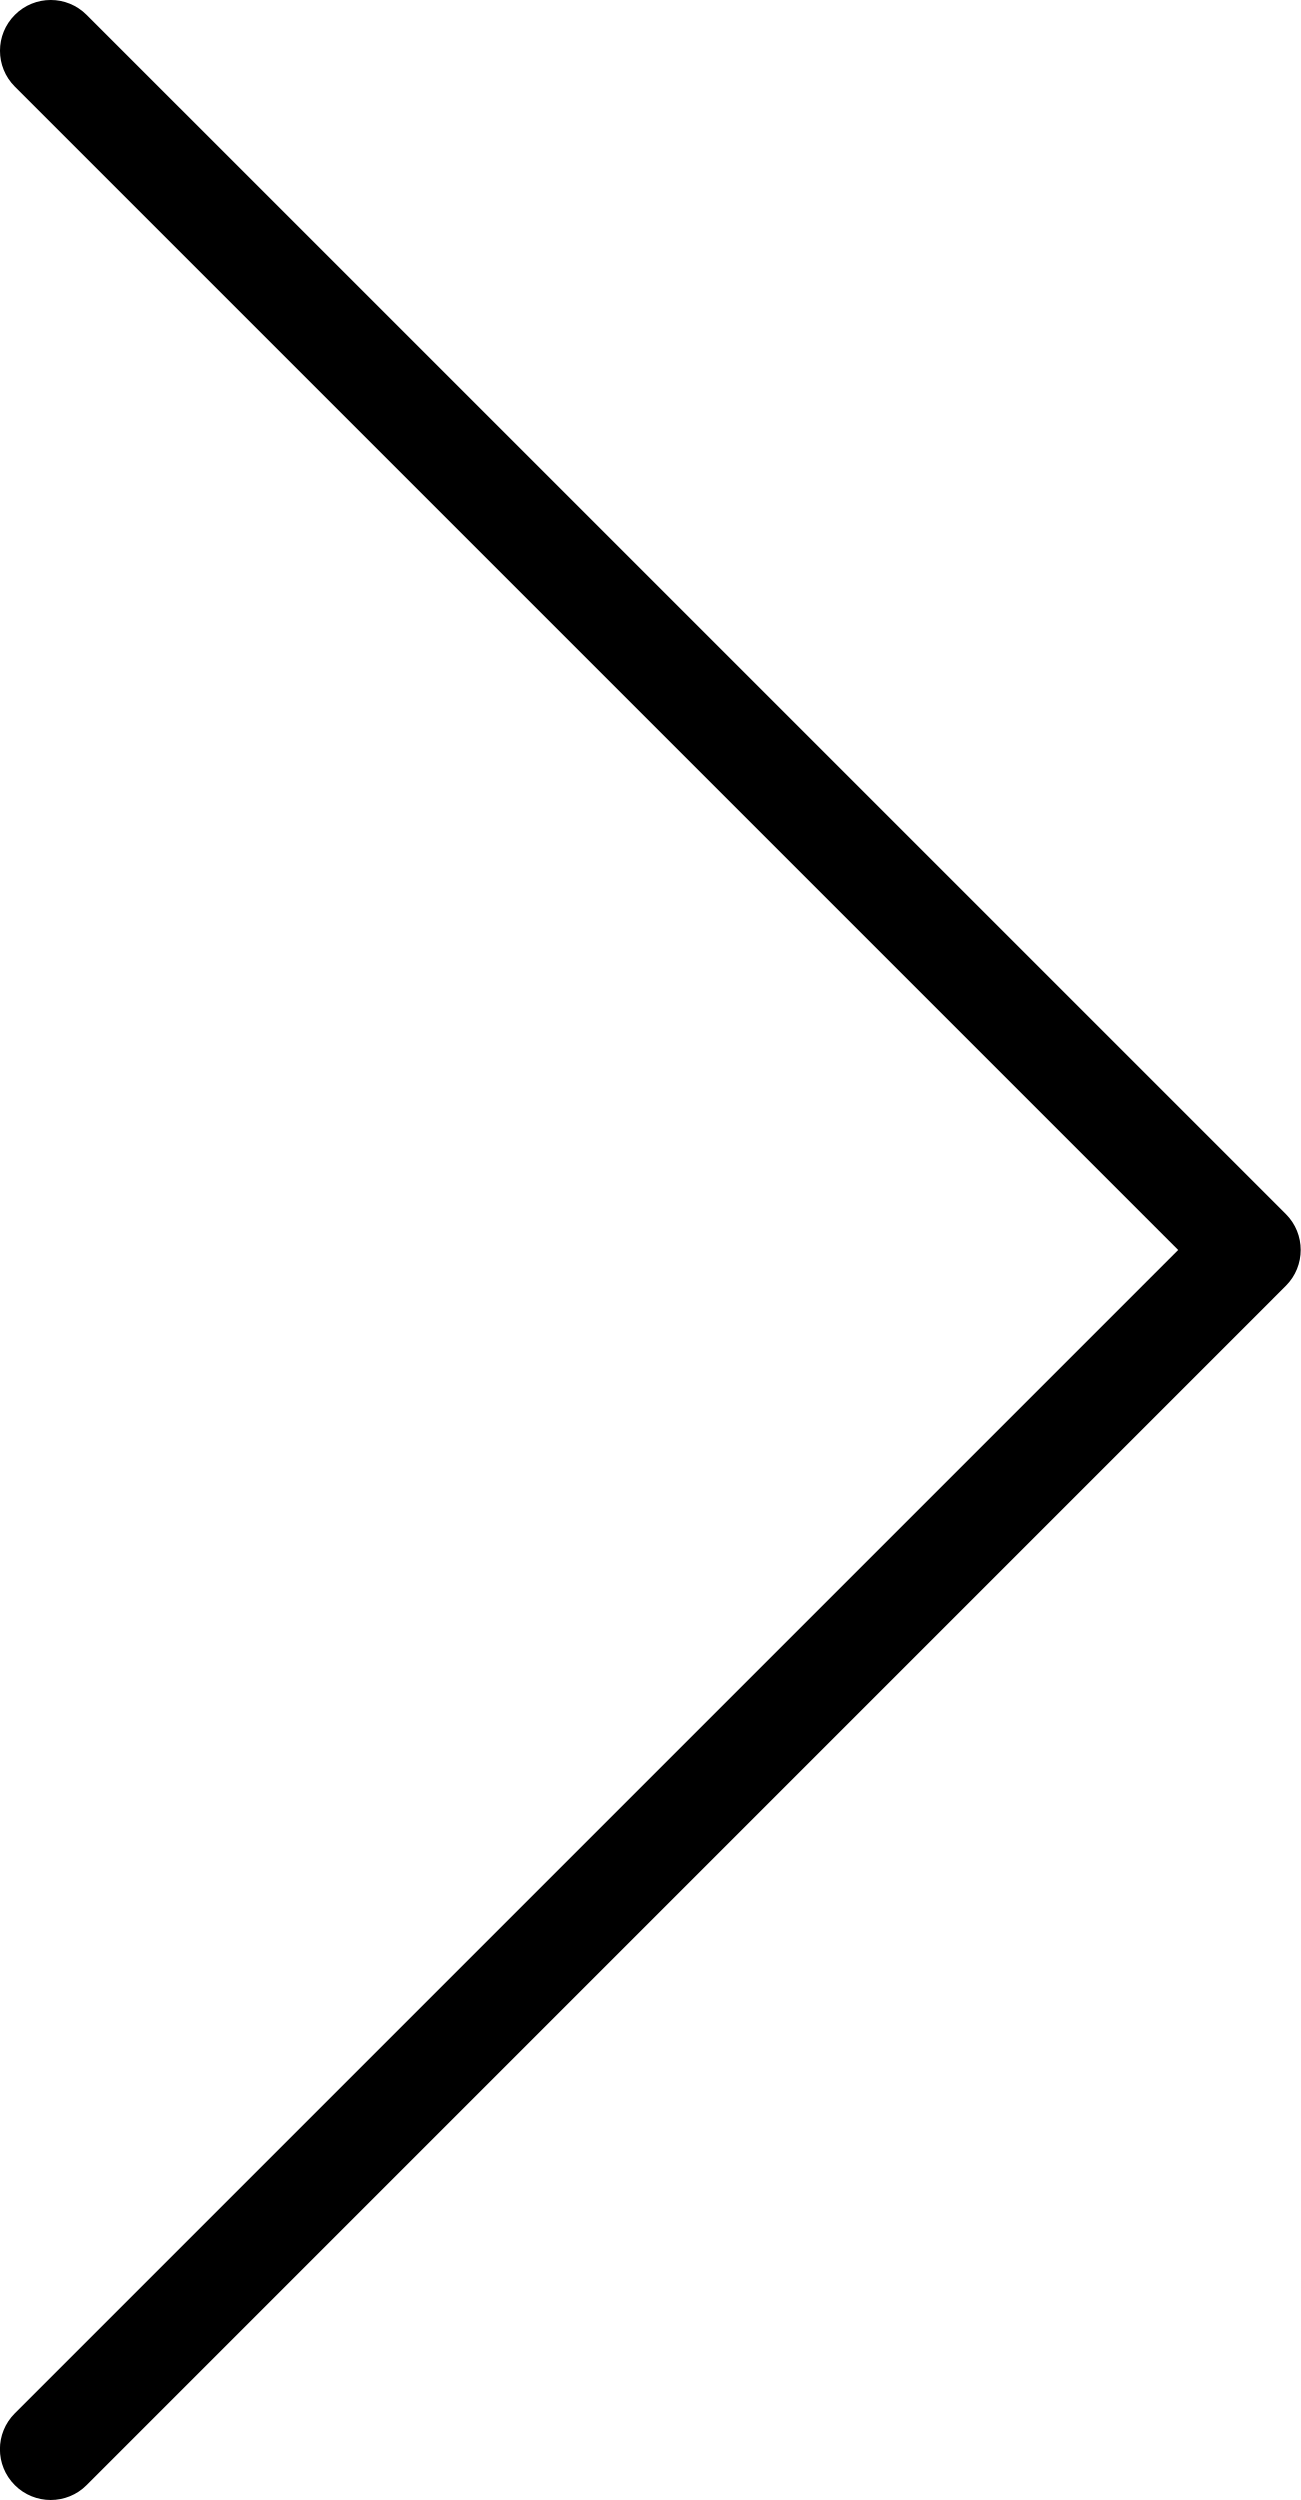
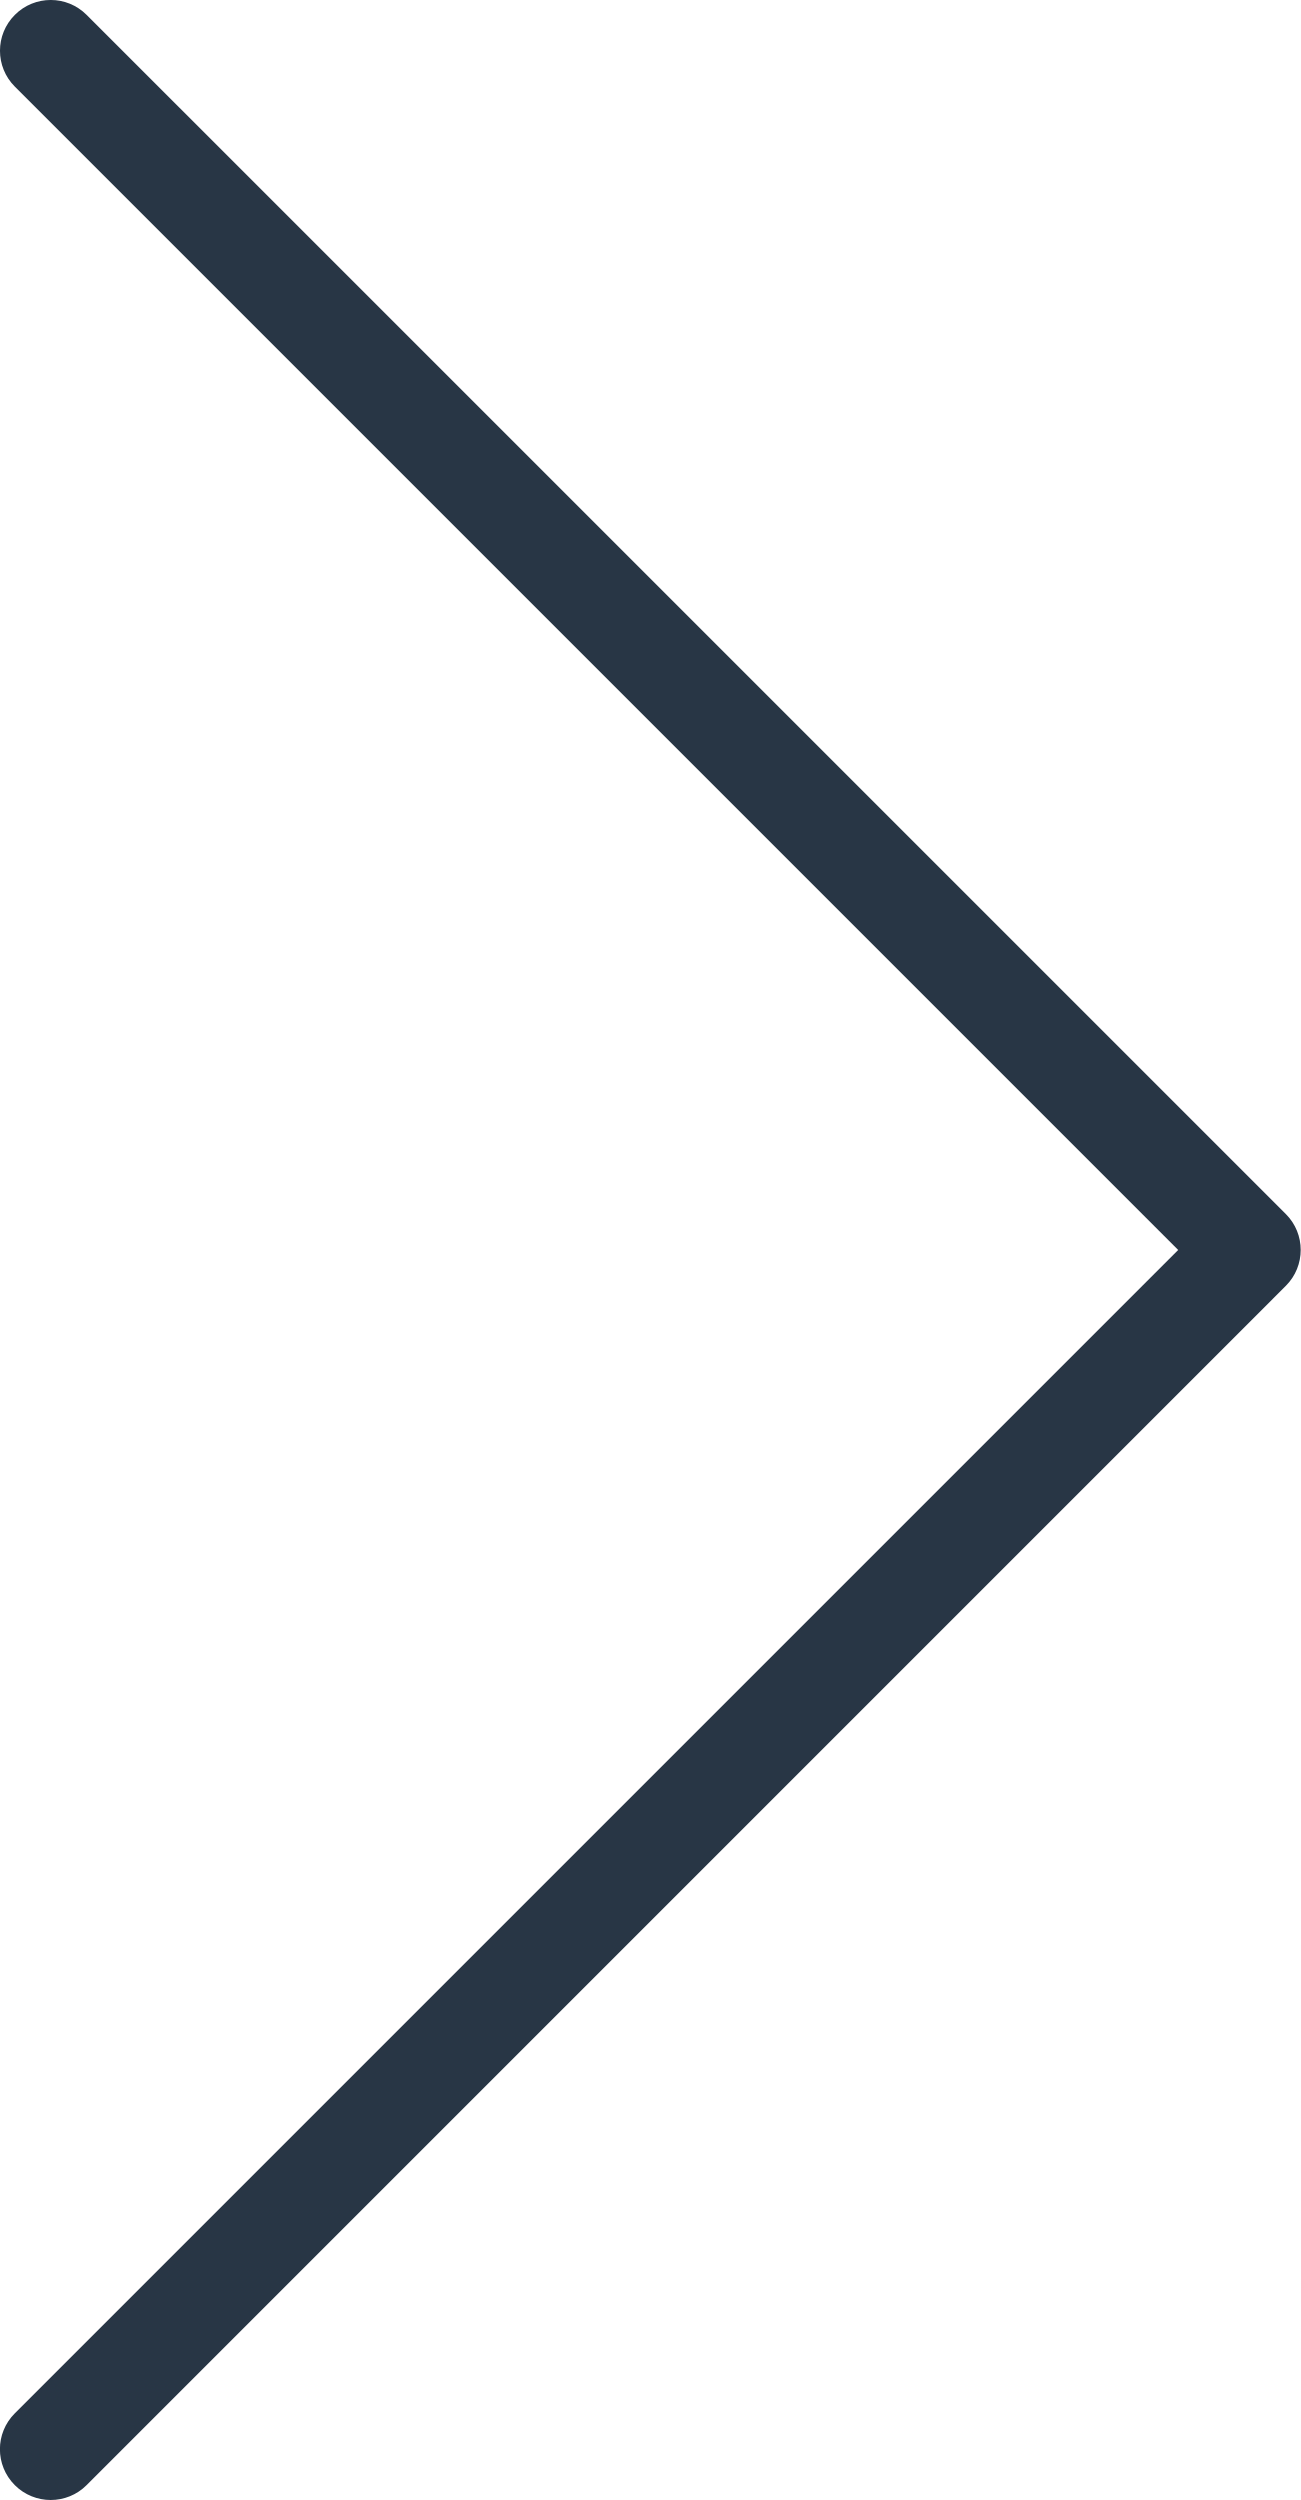
- <svg xmlns="http://www.w3.org/2000/svg" version="1.1" id="Layer_1" x="0px" y="0px" width="21.706px" height="41.719px" viewBox="0 0 21.706 41.719" enable-background="new 0 0 21.706 41.719" xml:space="preserve">
+ <svg xmlns="http://www.w3.org/2000/svg" version="1.1" id="Layer_1" x="0px" y="0px" width="21.706px" height="41.719px" fill="#283645" viewBox="0 0 21.706 41.719" enable-background="new 0 0 21.706 41.719" xml:space="preserve">
  <path d="M19.661,20.859L0.248,1.446c-0.331-0.331-0.331-0.867,0-1.198c0.33-0.331,0.867-0.331,1.197,0l20.013,20.012 c0.33,0.33,0.33,0.867,0,1.197L1.445,41.471c-0.164,0.165-0.382,0.248-0.599,0.248s-0.434-0.083-0.599-0.248 c-0.331-0.331-0.331-0.867,0-1.198L19.661,20.859z" />
</svg>
